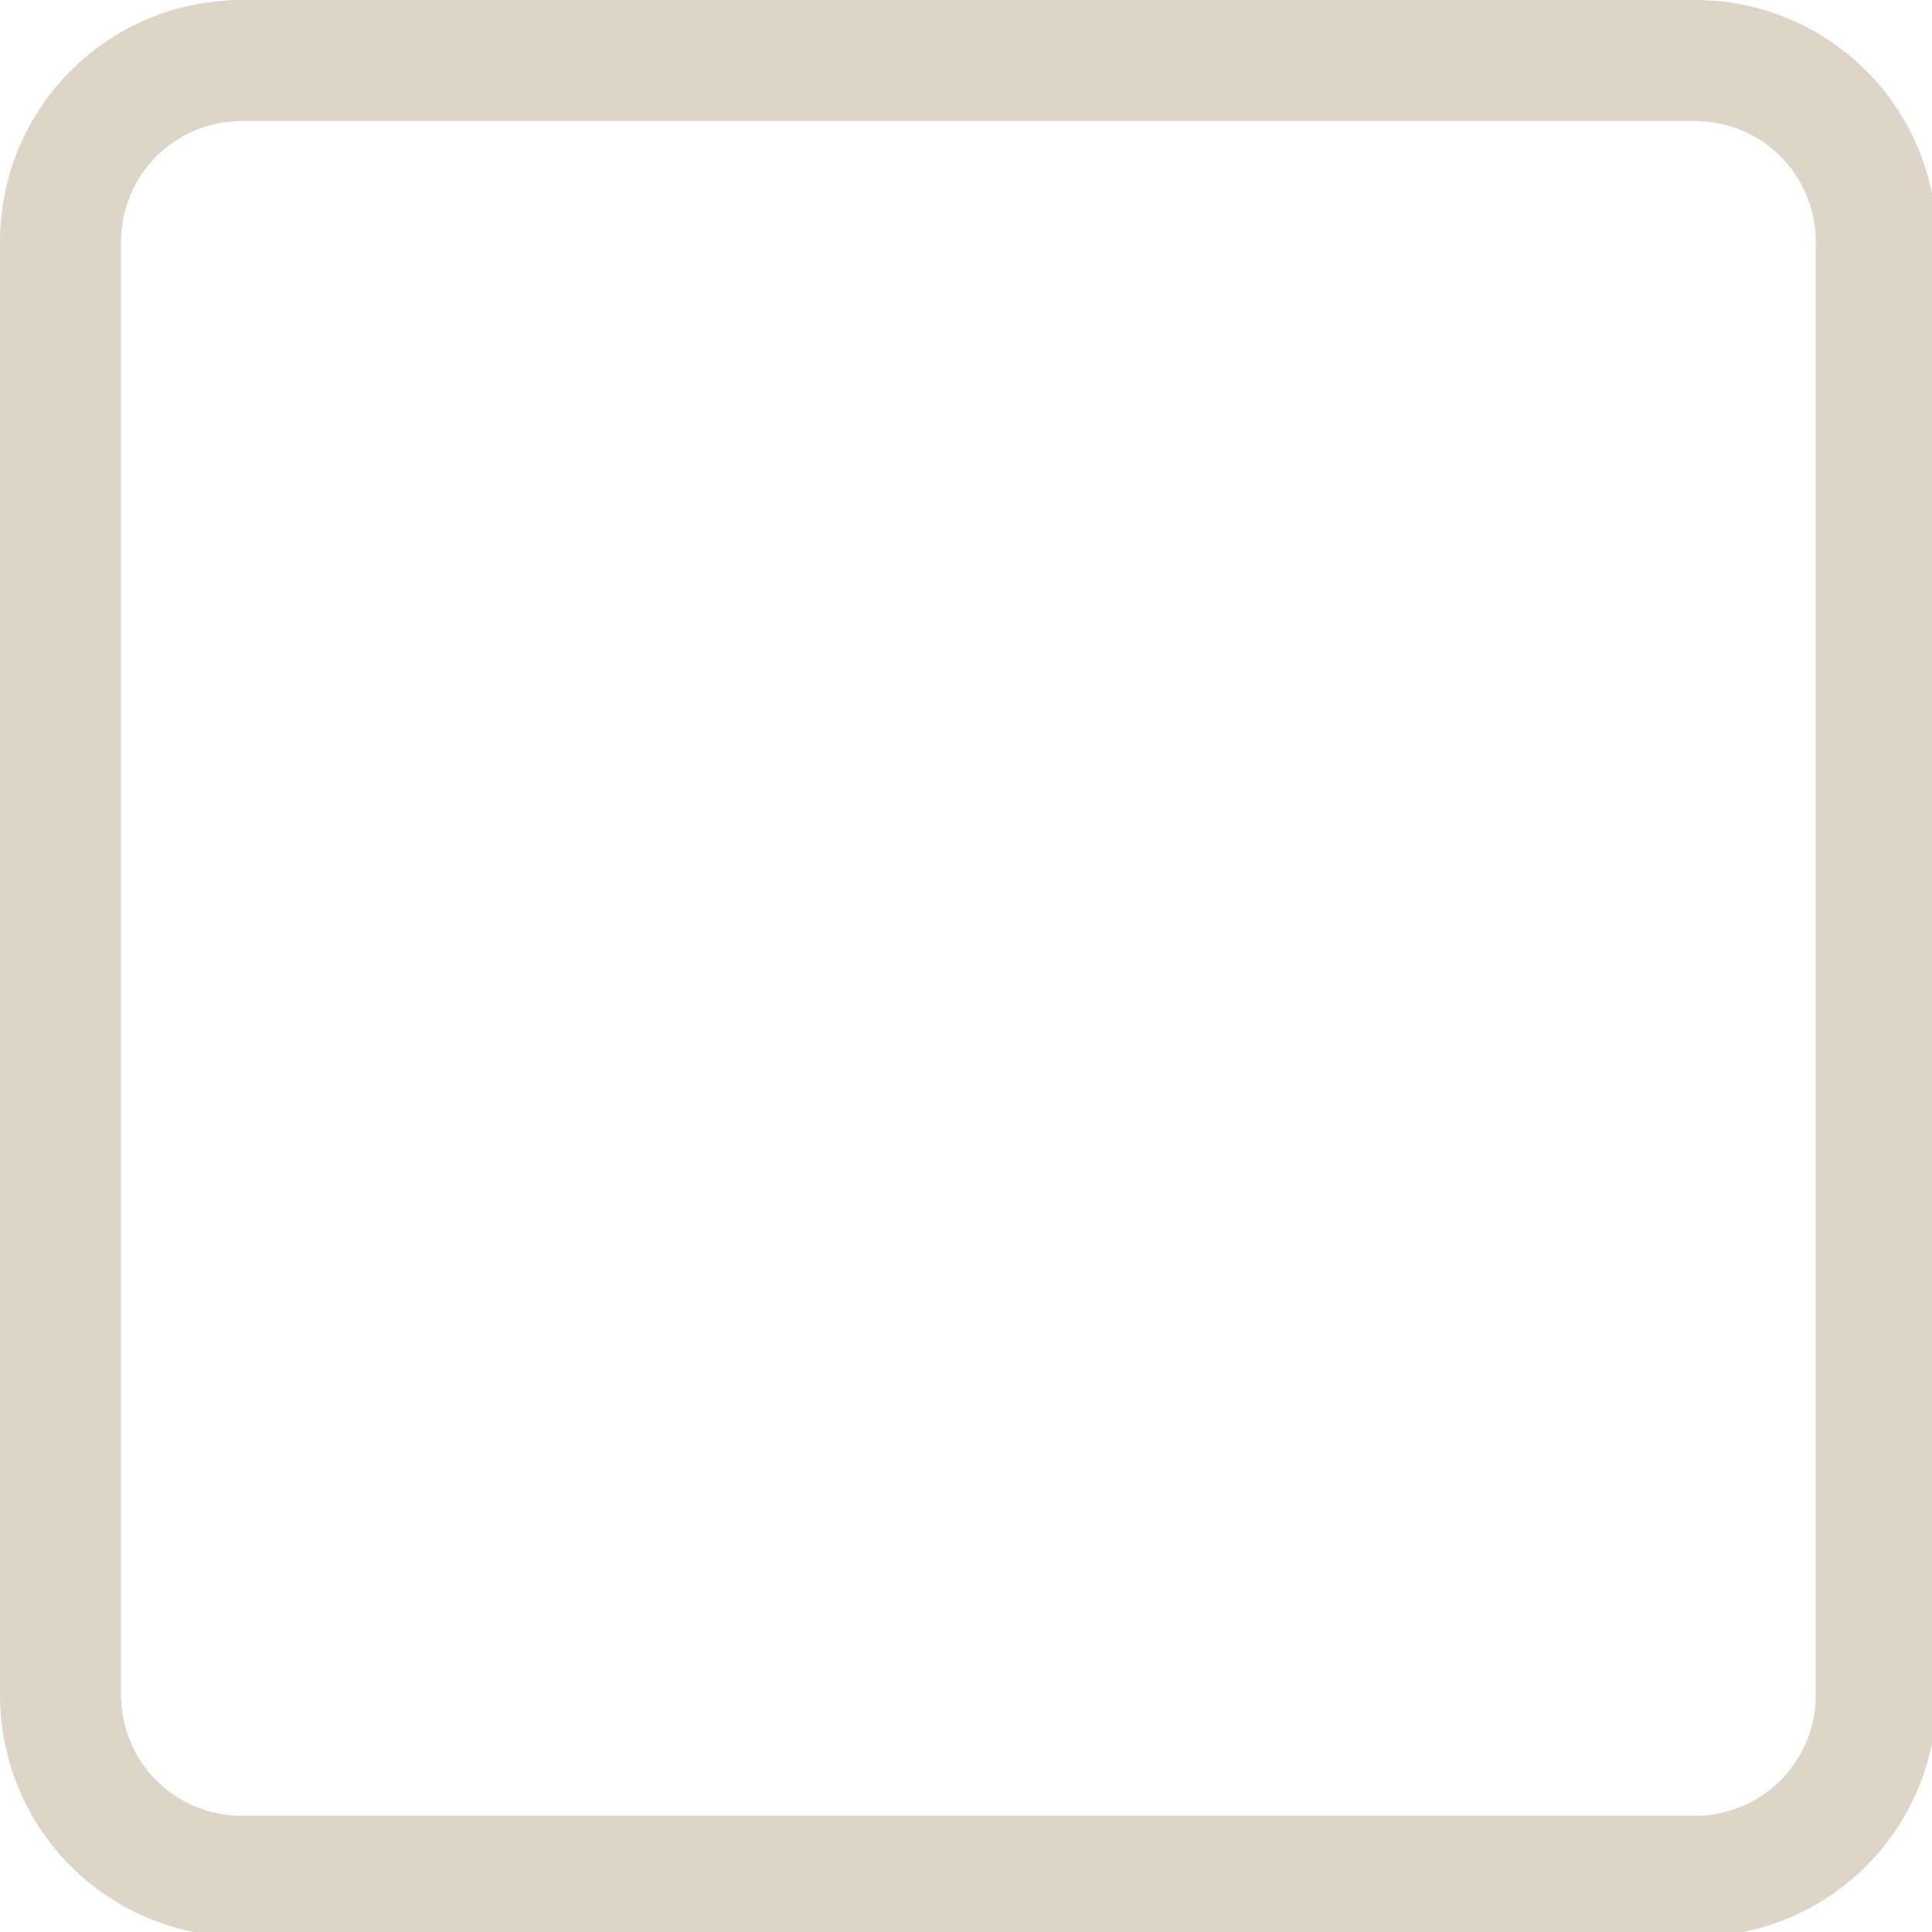
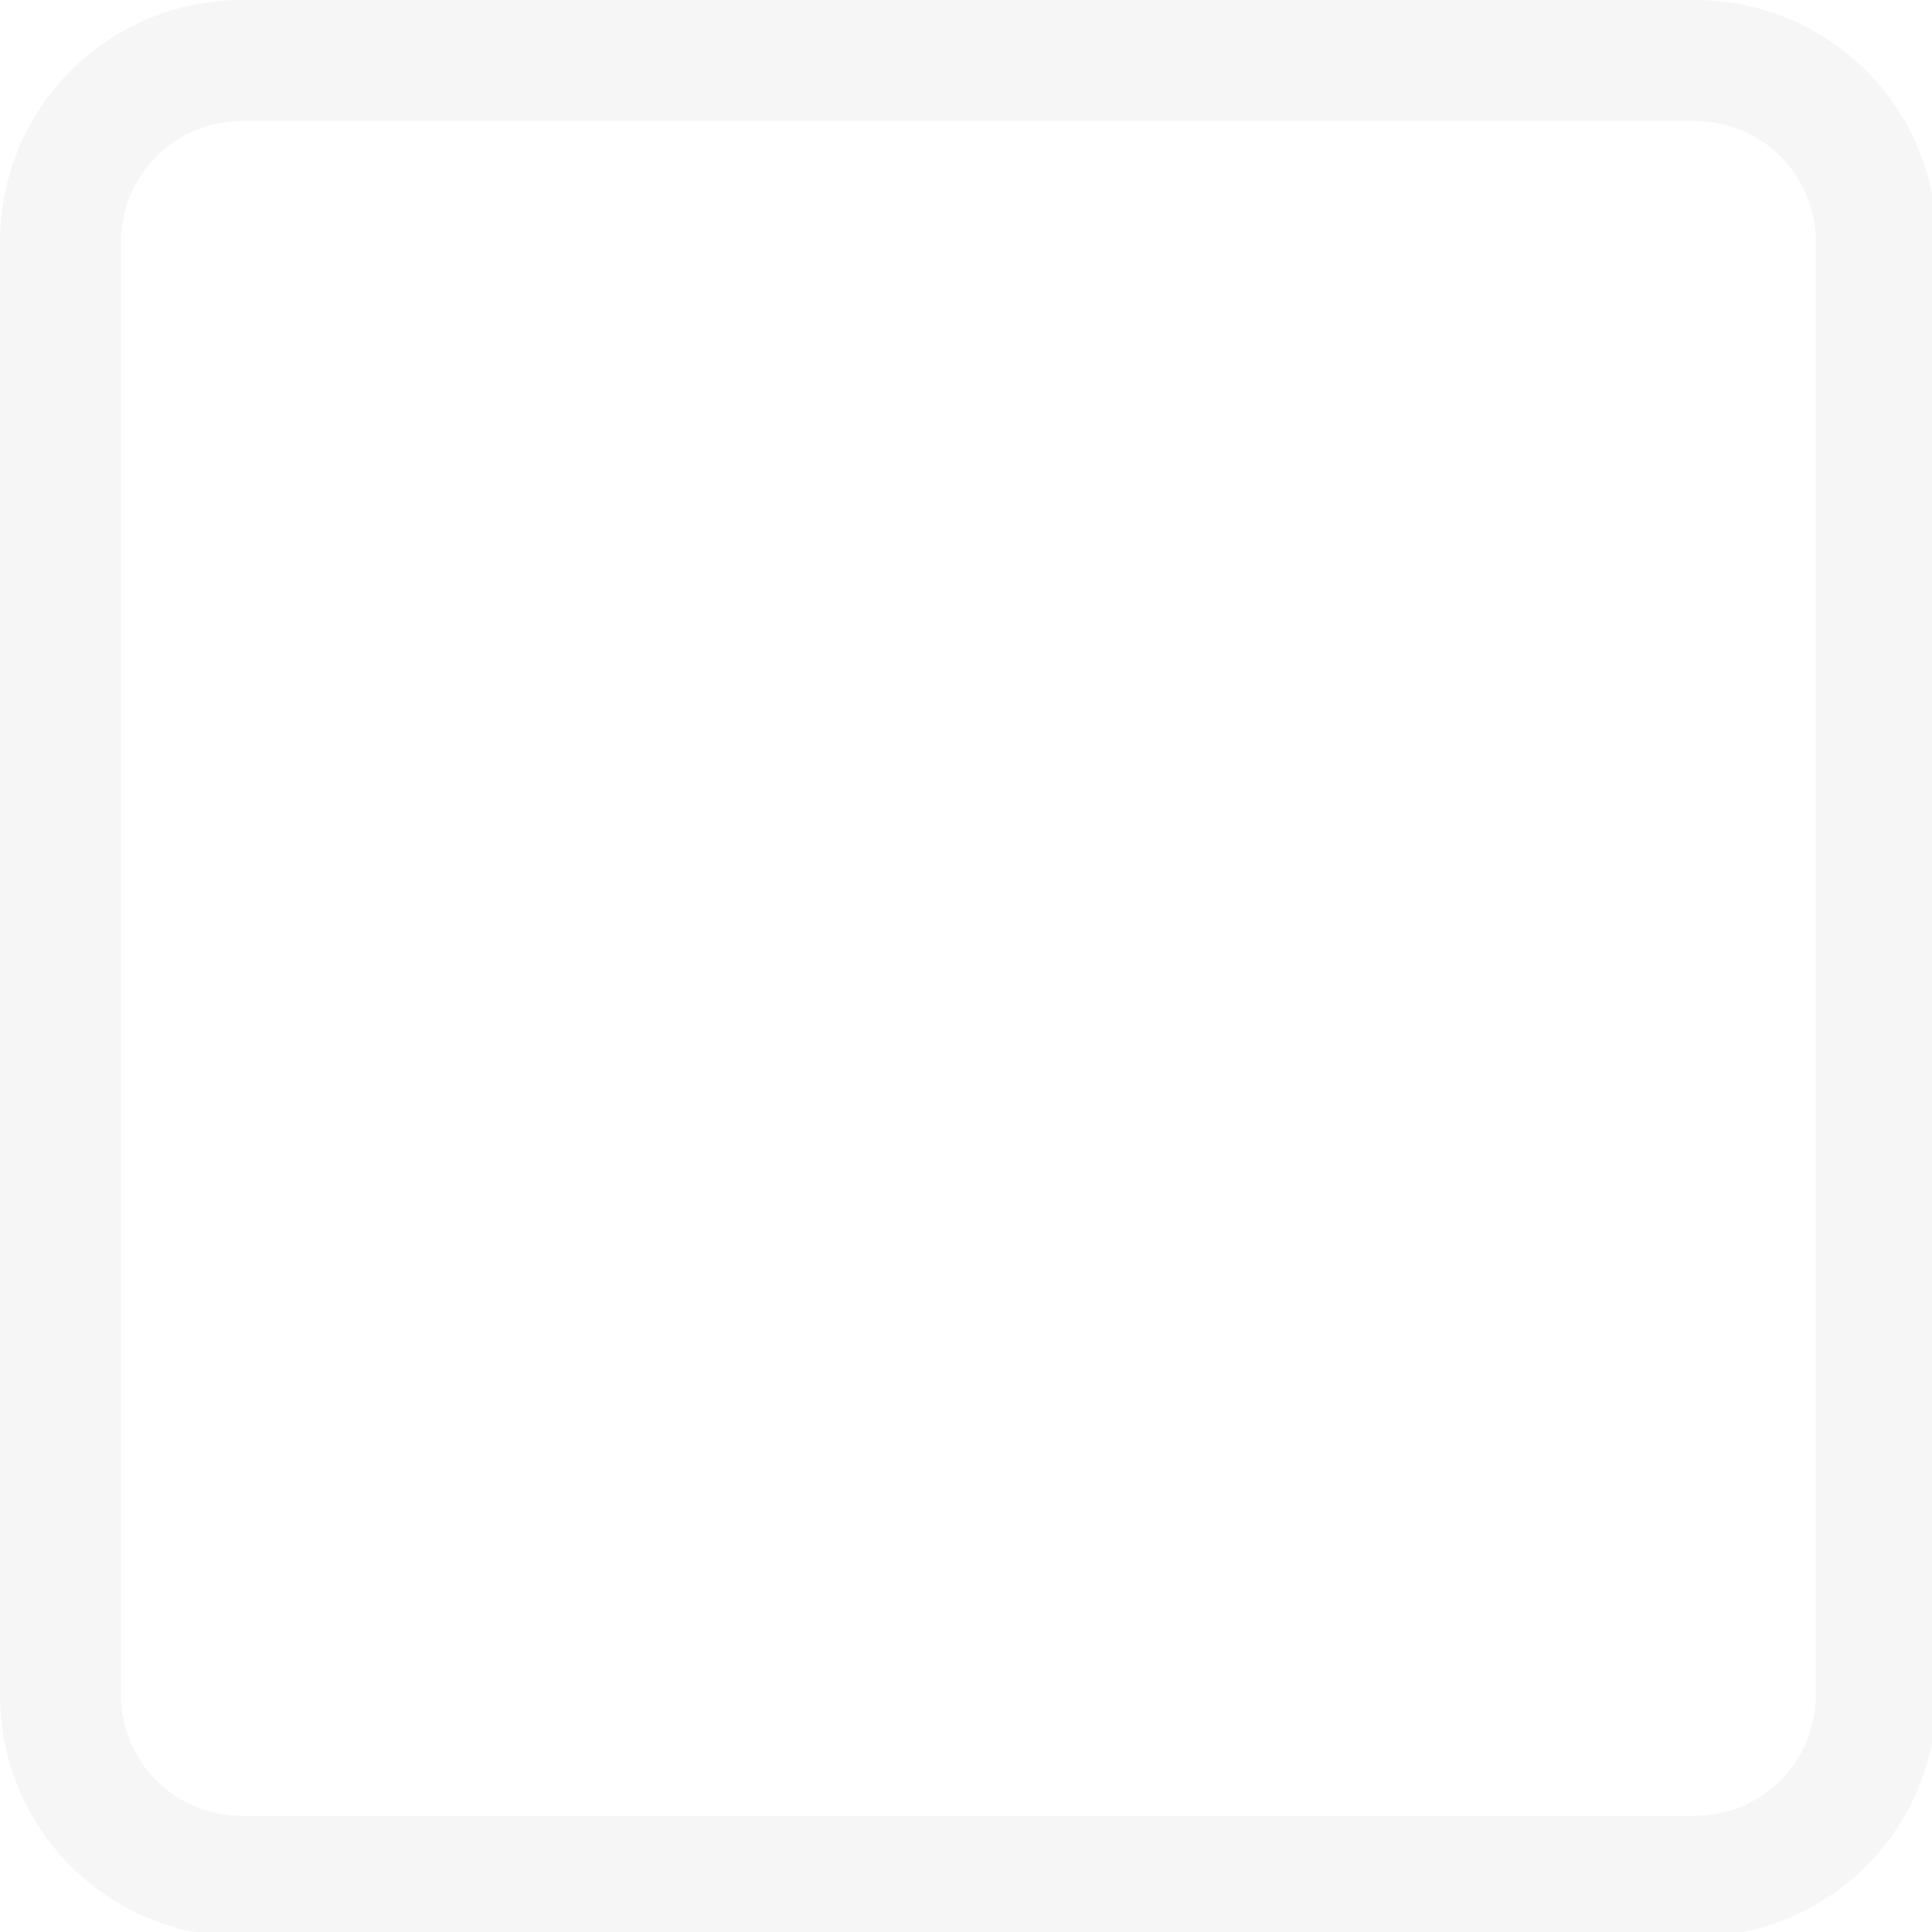
<svg xmlns="http://www.w3.org/2000/svg" width="133pt" height="133pt" viewBox="0 0 133 133" version="1.1">
  <g id="surface1">
-     <path style=" stroke:none;fill-rule:nonzero;fill:#bdae93;fill-opacity:0.5;" d="M 16.668 0 C 7.422 0 0 7.422 0 16.668 L 0 116.668 C 0 125.91 7.422 133.332 16.668 133.332 L 116.668 133.332 C 125.91 133.332 133.332 125.91 133.332 116.668 L 133.332 16.668 C 133.332 7.422 125.91 0 116.668 0 Z M 16.668 8.332 L 116.668 8.332 C 121.289 8.332 125 12.043 125 16.668 L 125 116.668 C 125 121.289 121.289 125 116.668 125 L 16.668 125 C 12.043 125 8.332 121.289 8.332 116.668 L 8.332 16.668 C 8.332 12.043 12.043 8.332 16.668 8.332 Z M 16.668 8.332 " />
+     <path style=" stroke:none;fill-rule:nonzero;fill:#eeeeee;fill-opacity:0.5;" d="M 16.668 0 C 7.422 0 0 7.422 0 16.668 L 0 116.668 C 0 125.91 7.422 133.332 16.668 133.332 L 116.668 133.332 C 125.91 133.332 133.332 125.91 133.332 116.668 L 133.332 16.668 C 133.332 7.422 125.91 0 116.668 0 Z M 16.668 8.332 L 116.668 8.332 C 121.289 8.332 125 12.043 125 16.668 L 125 116.668 C 125 121.289 121.289 125 116.668 125 L 16.668 125 C 12.043 125 8.332 121.289 8.332 116.668 L 8.332 16.668 C 8.332 12.043 12.043 8.332 16.668 8.332 Z M 16.668 8.332 " />
  </g>
</svg>
